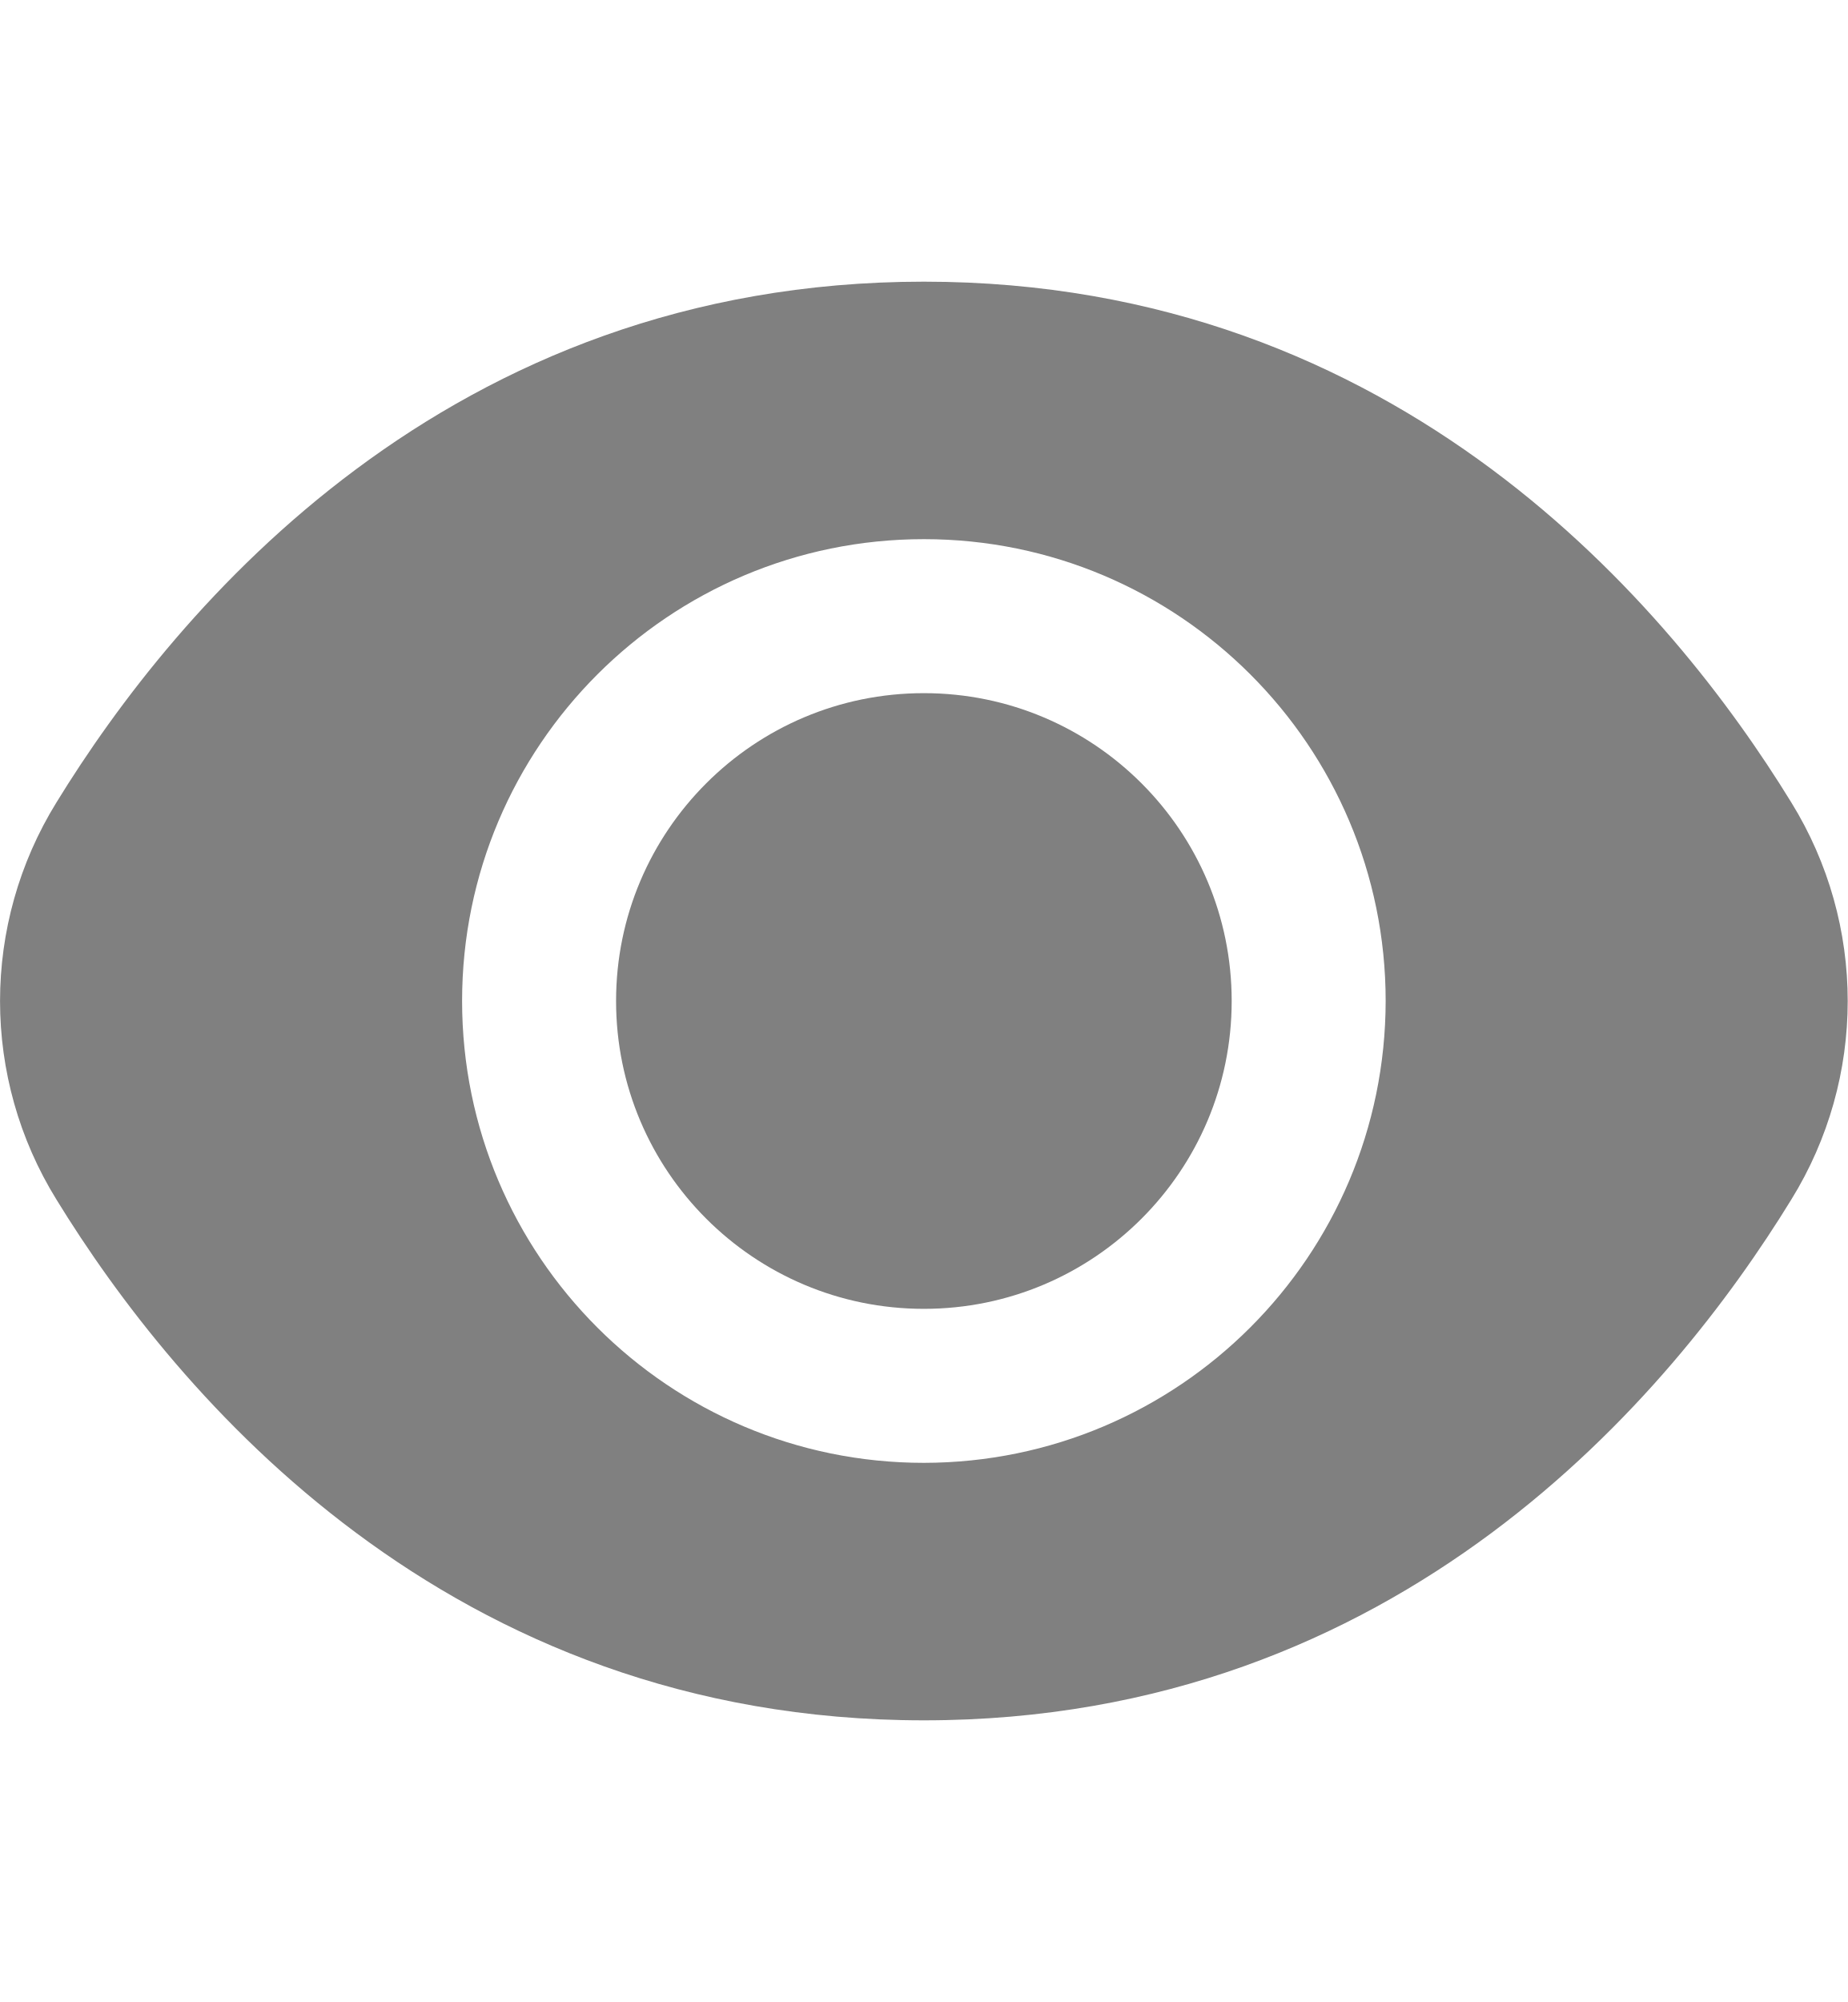
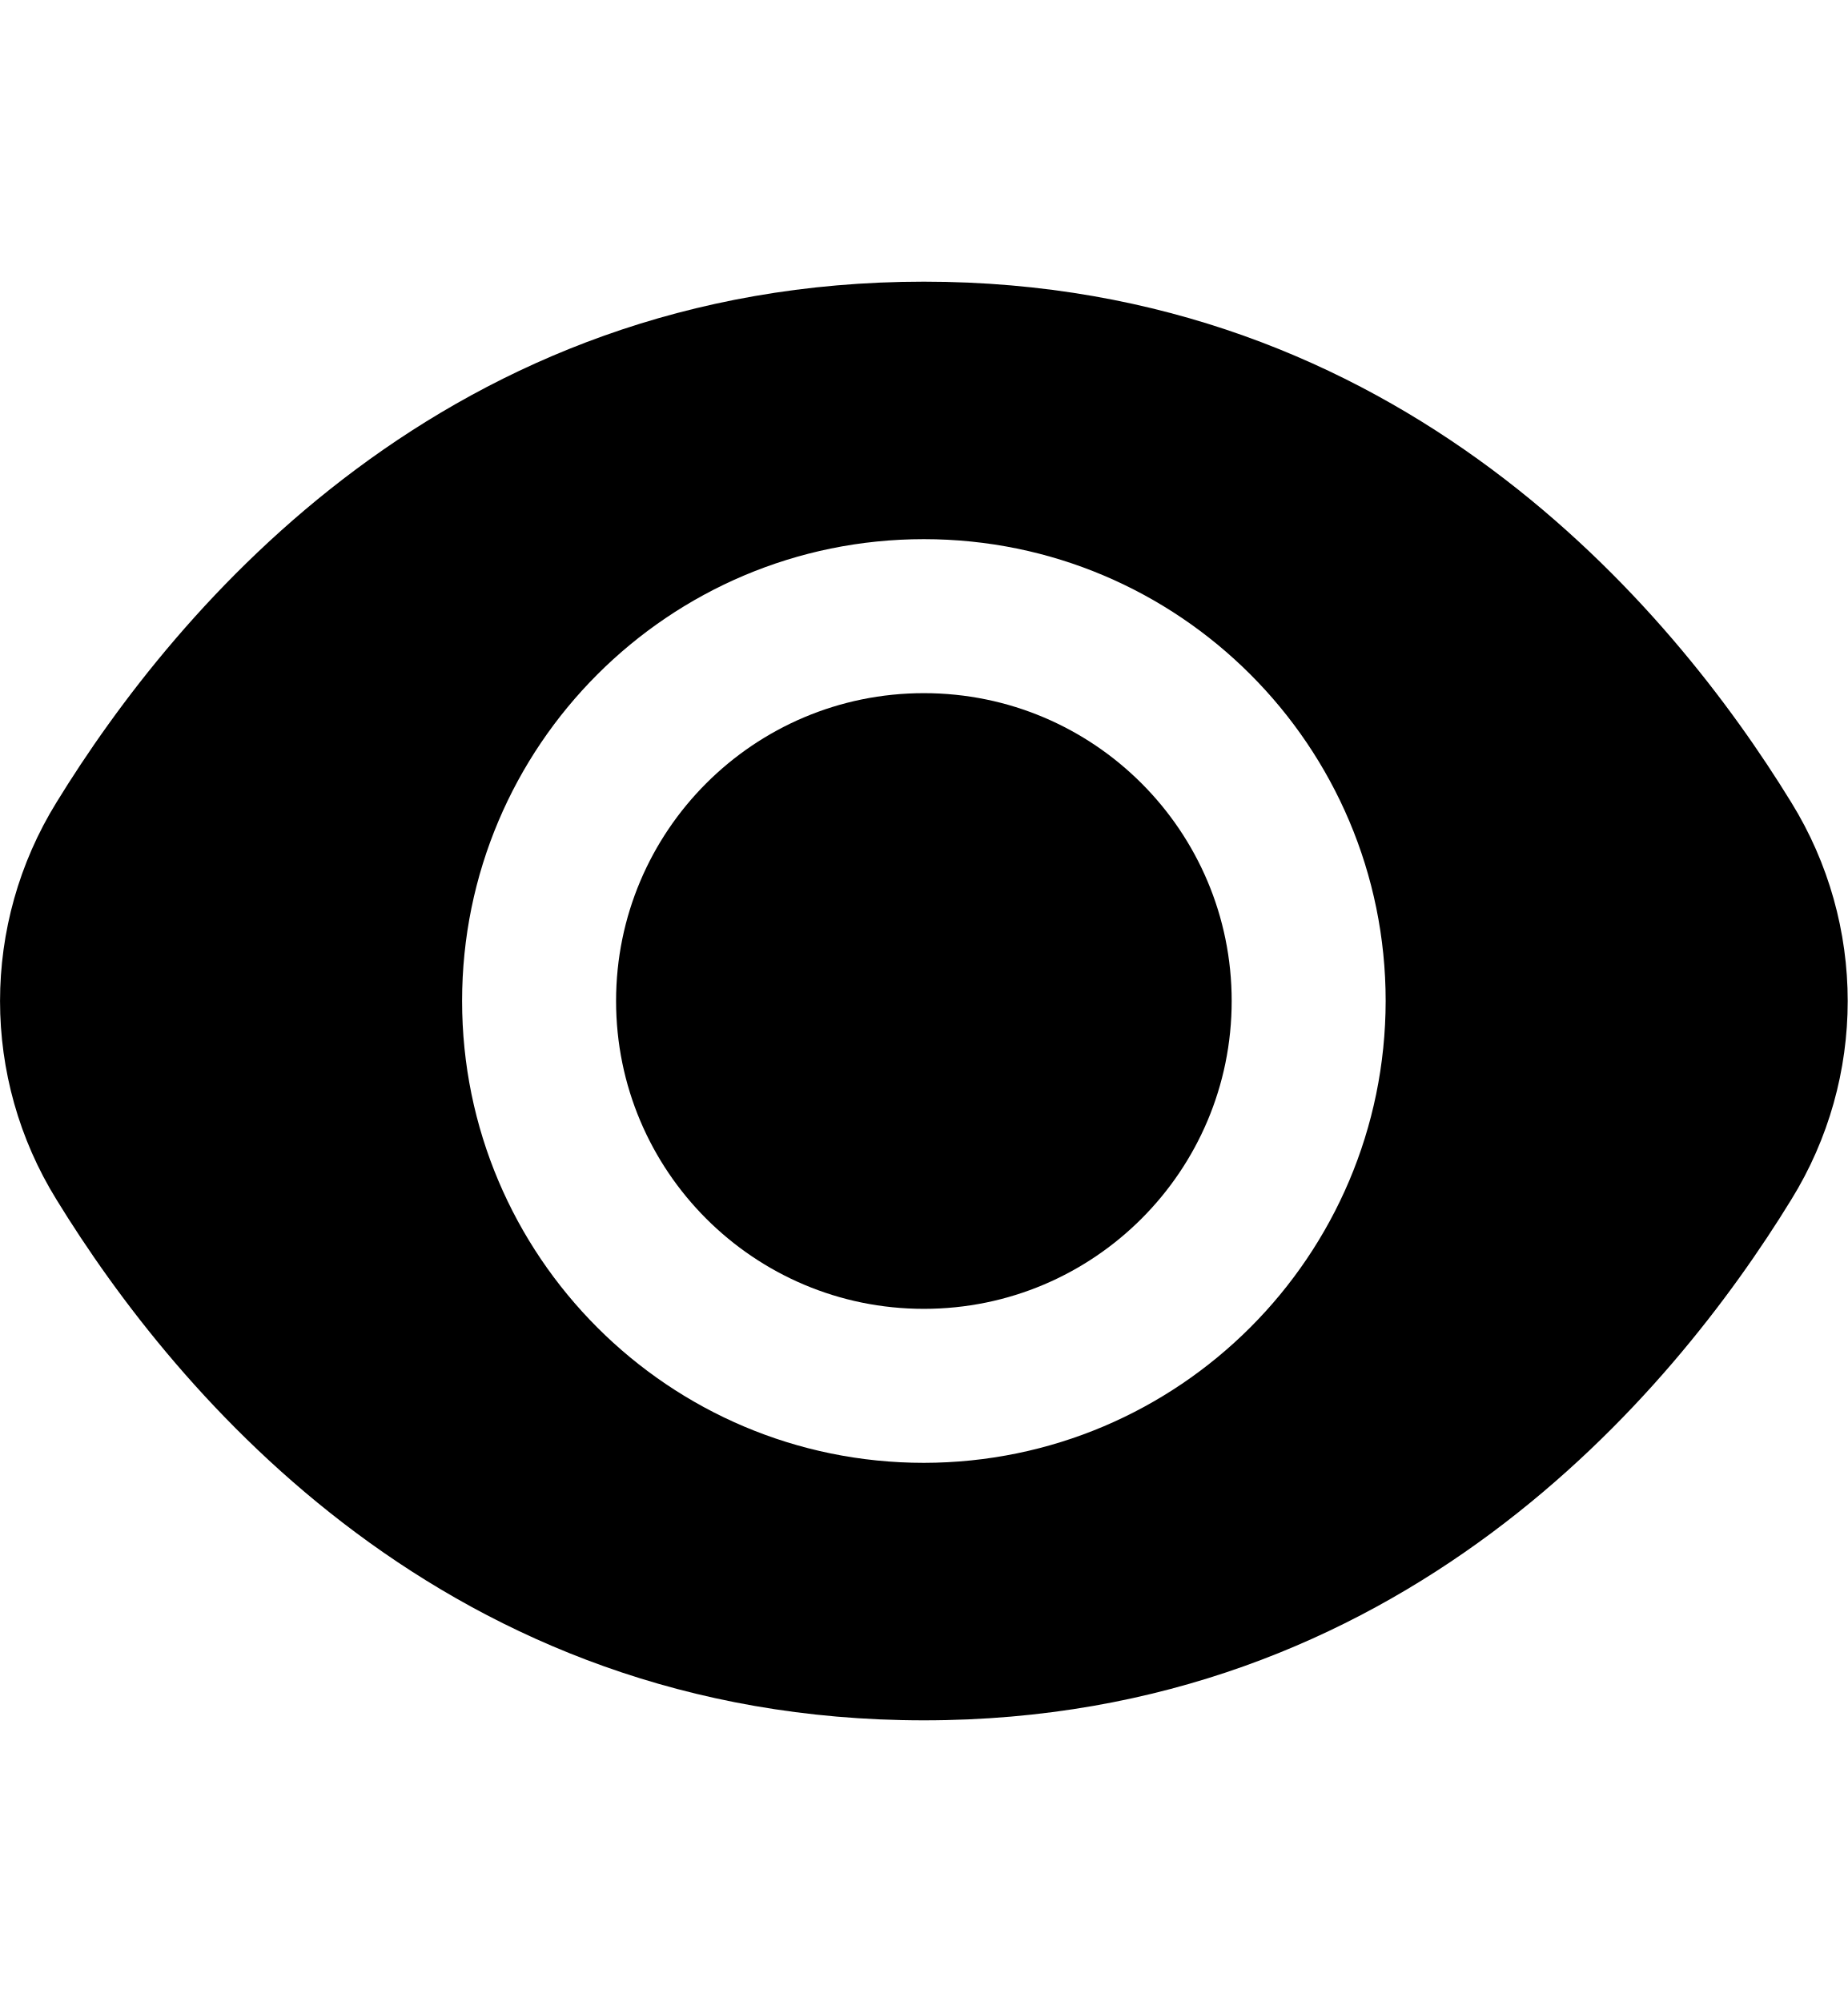
- <svg xmlns="http://www.w3.org/2000/svg" width="12" height="13" viewBox="0 0 12 13" fill="none">
-   <path d="M6 8.499C7.104 8.499 7.999 7.604 7.999 6.5C7.999 5.396 7.104 4.501 6 4.501C4.896 4.501 4.001 5.396 4.001 6.5C4.001 7.604 4.896 8.499 6 8.499Z" fill="#808080" />
-   <path d="M11.633 5.21C10.858 3.948 9.095 1.829 6 1.829C2.905 1.829 1.142 3.948 0.367 5.21C-0.122 6.001 -0.122 7 0.367 7.79C1.142 9.053 2.905 11.171 6 11.171C9.095 11.171 10.858 9.053 11.633 7.79C12.122 7 12.122 6.001 11.633 5.21ZM6 9.499C4.344 9.499 3.001 8.156 3.001 6.5C3.001 4.844 4.344 3.501 6 3.501C7.656 3.501 8.999 4.844 8.999 6.5C8.997 8.156 7.656 9.497 6 9.499Z" fill="#808080" />
+ <svg xmlns="http://www.w3.org/2000/svg" viewBox="0 0 12 13">
+   <path d="M6 8.499C7.104 8.499 7.999 7.604 7.999 6.5C7.999 5.396 7.104 4.501 6 4.501C4.896 4.501 4.001 5.396 4.001 6.5C4.001 7.604 4.896 8.499 6 8.499Z" />
+   <path d="M11.633 5.21C10.858 3.948 9.095 1.829 6 1.829C2.905 1.829 1.142 3.948 0.367 5.21C-0.122 6.001 -0.122 7 0.367 7.79C1.142 9.053 2.905 11.171 6 11.171C9.095 11.171 10.858 9.053 11.633 7.79C12.122 7 12.122 6.001 11.633 5.21ZM6 9.499C4.344 9.499 3.001 8.156 3.001 6.5C3.001 4.844 4.344 3.501 6 3.501C7.656 3.501 8.999 4.844 8.999 6.5C8.997 8.156 7.656 9.497 6 9.499Z" />
</svg>
